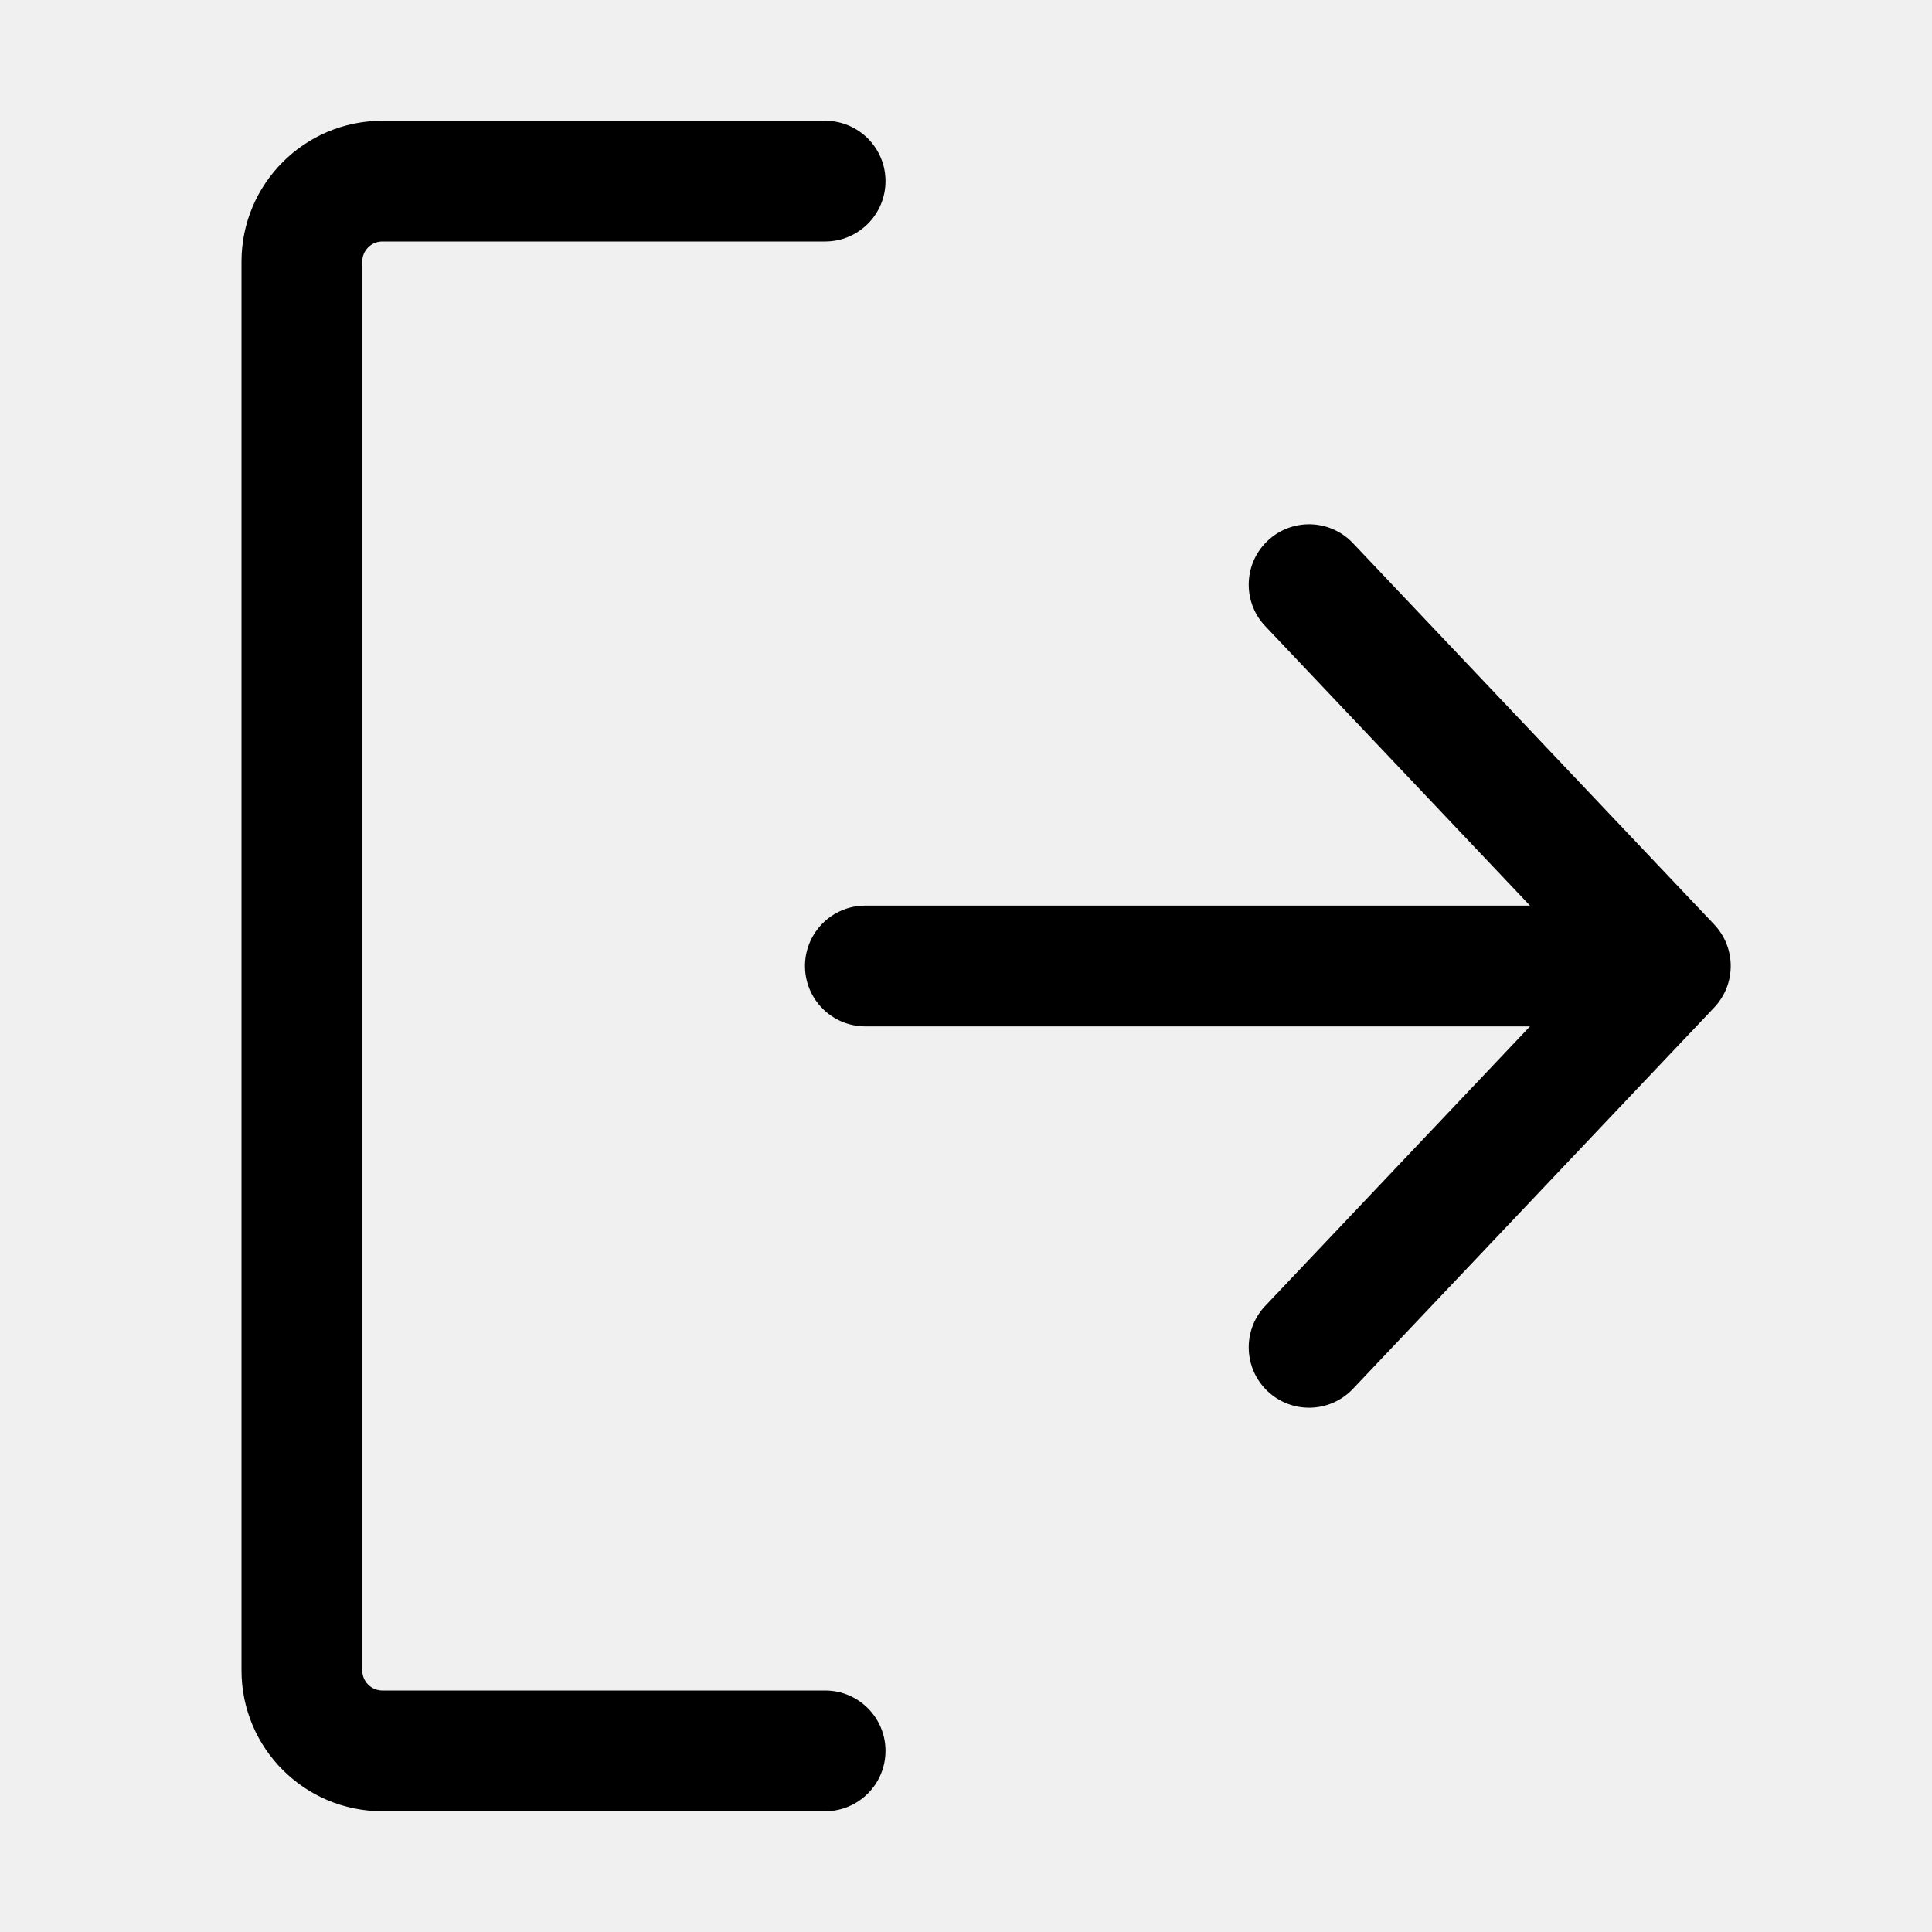
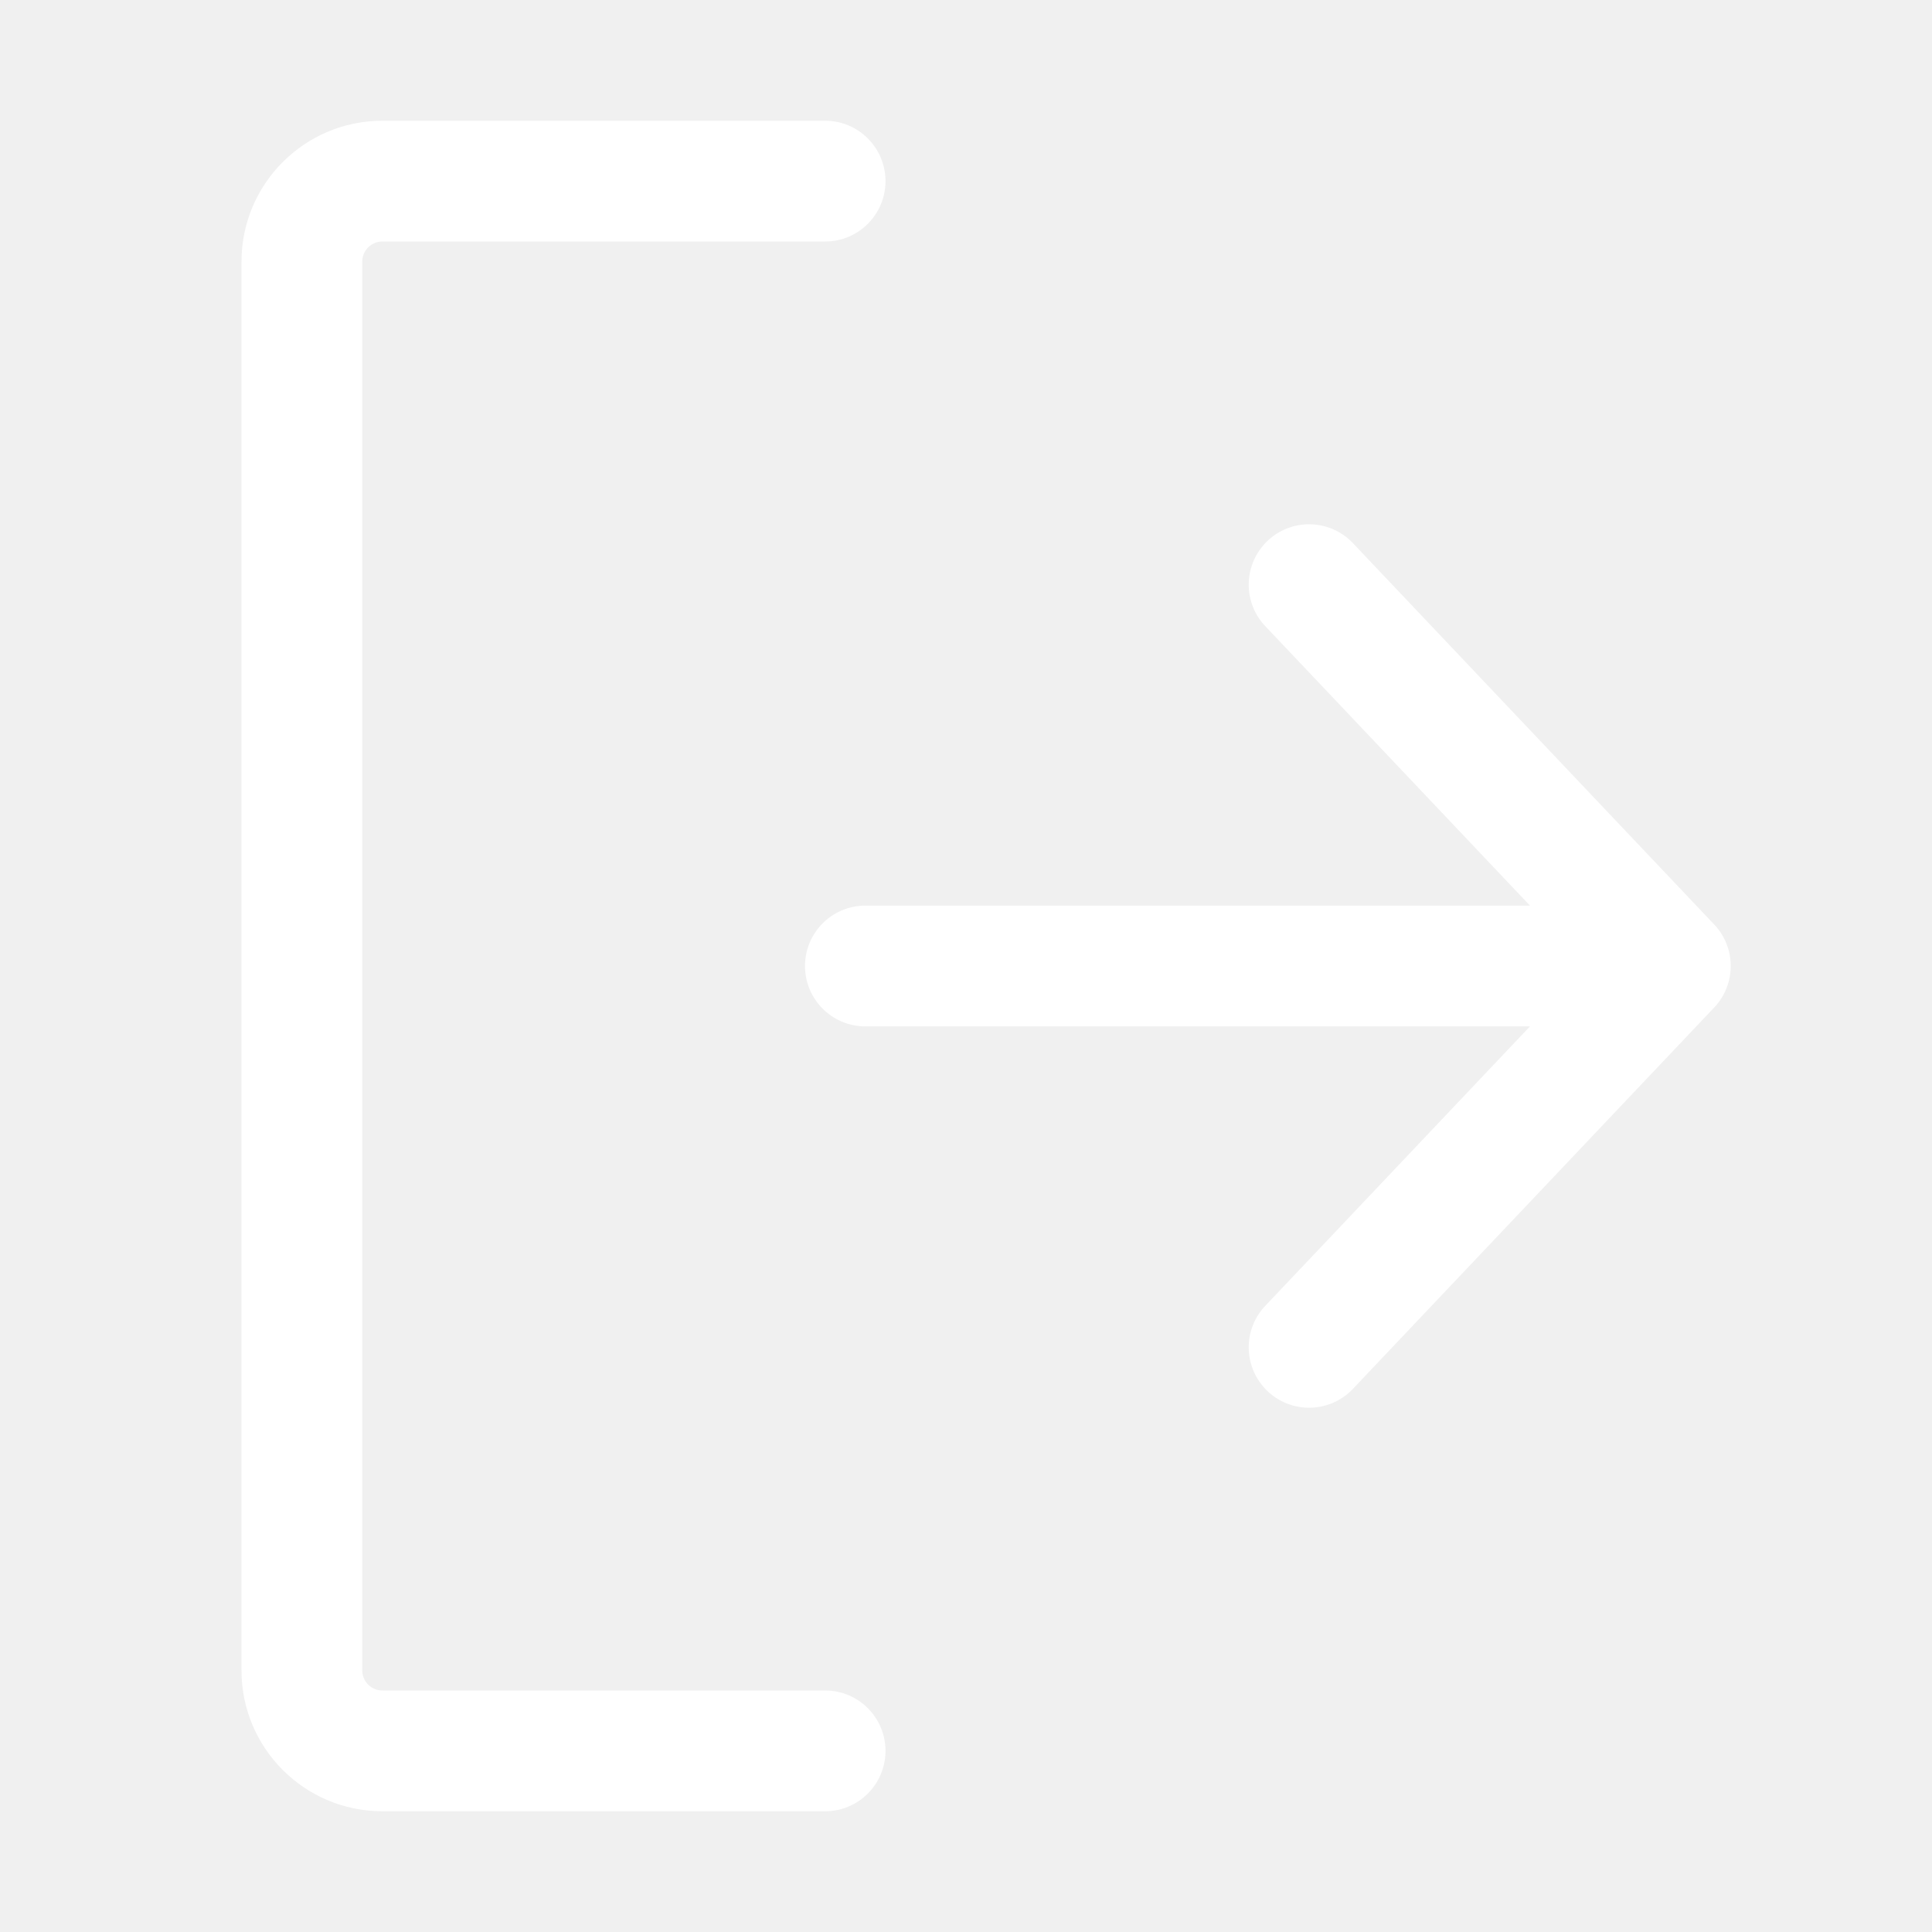
<svg xmlns="http://www.w3.org/2000/svg" viewBox="0 0 24 24" width="24" height="24">
-   <path fill-rule="evenodd" d="M3 3.25c0-.966.784-1.75 1.75-1.75h5.5a.75.75 0 010 1.5h-5.5a.25.25 0 00-.25.25v17.5c0 .138.112.25.25.25h5.5a.75.75 0 010 1.5h-5.5A1.75 1.75 0 013 20.75V3.25zm16.006 9.5l-3.3 3.484a.75.75 0 001.088 1.032l4.5-4.75a.75.75 0 000-1.032l-4.5-4.75a.75.75 0 00-1.088 1.032l3.3 3.484H10.75a.75.75 0 000 1.5h8.256z" />
+   <path fill="#ffffff" fill-rule="evenodd" d="M3 3.25c0-.966.784-1.75 1.75-1.75h5.5a.75.75 0 010 1.5h-5.5a.25.25 0 00-.25.25v17.5c0 .138.112.25.25.25h5.5a.75.75 0 010 1.5h-5.5A1.75 1.75 0 013 20.75V3.25zm16.006 9.5l-3.3 3.484a.75.75 0 001.088 1.032l4.5-4.75a.75.75 0 000-1.032l-4.5-4.75a.75.75 0 00-1.088 1.032l3.3 3.484H10.75a.75.75 0 000 1.5h8.256z" />
</svg>
